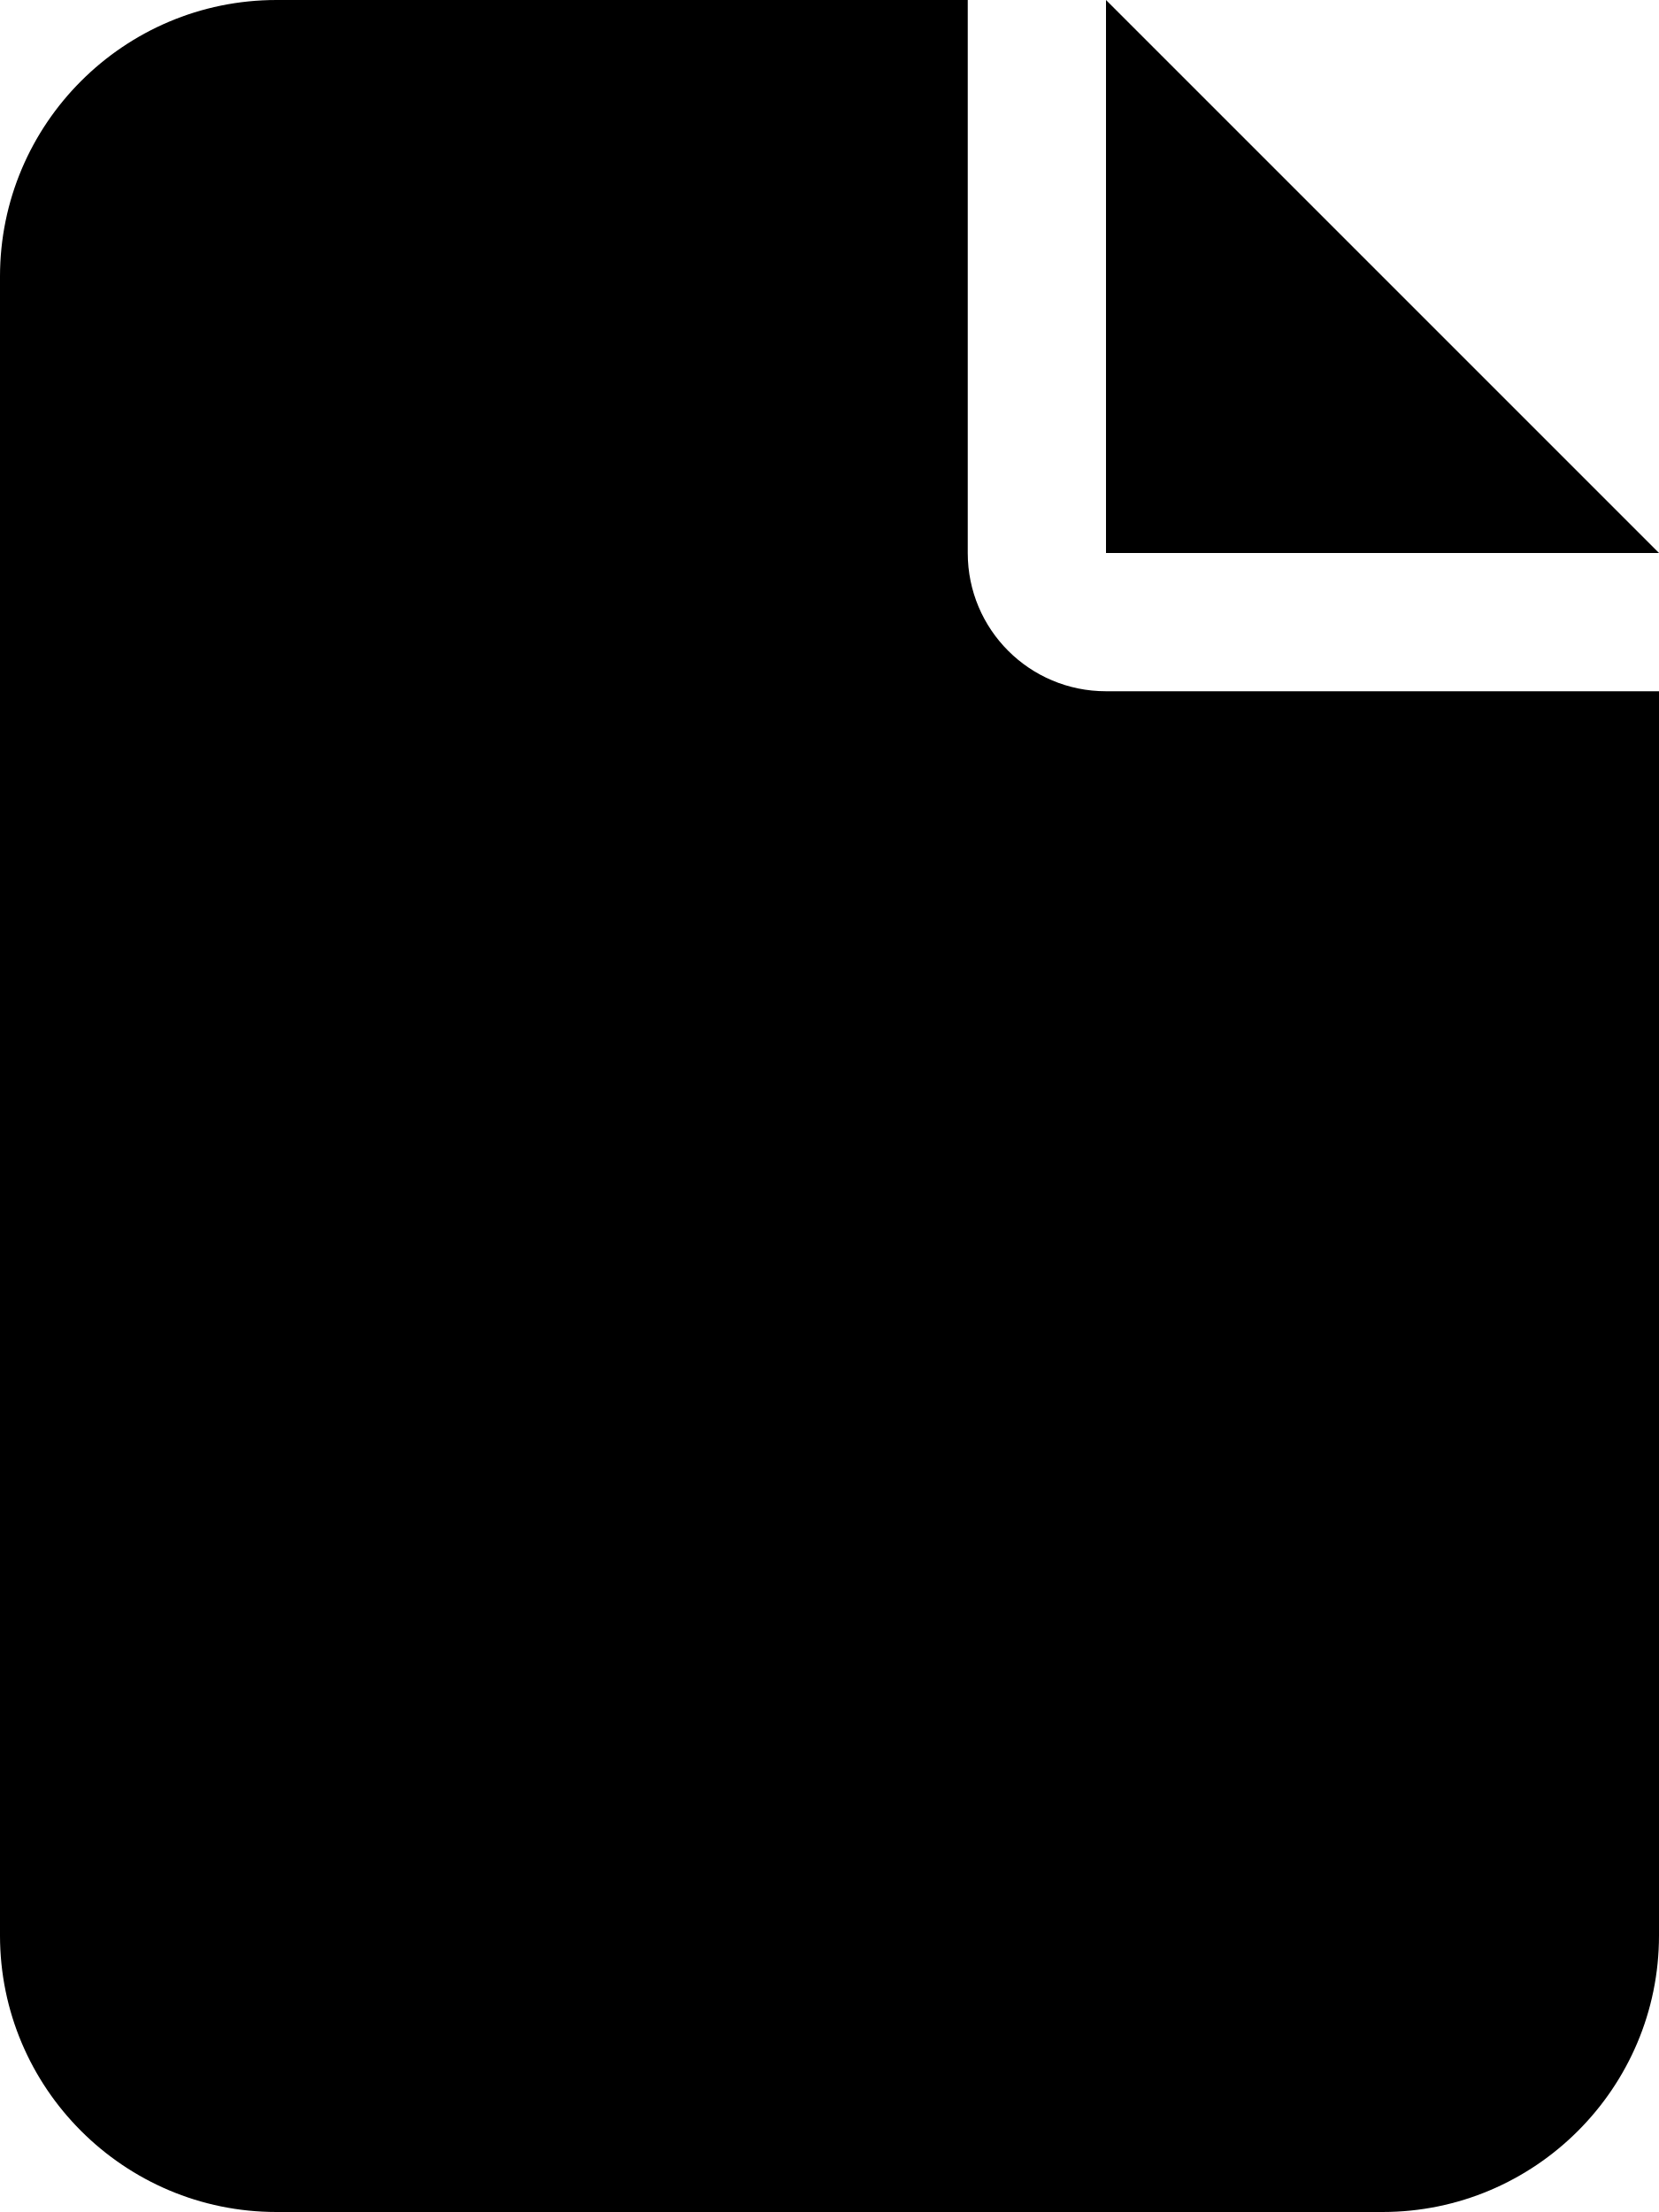
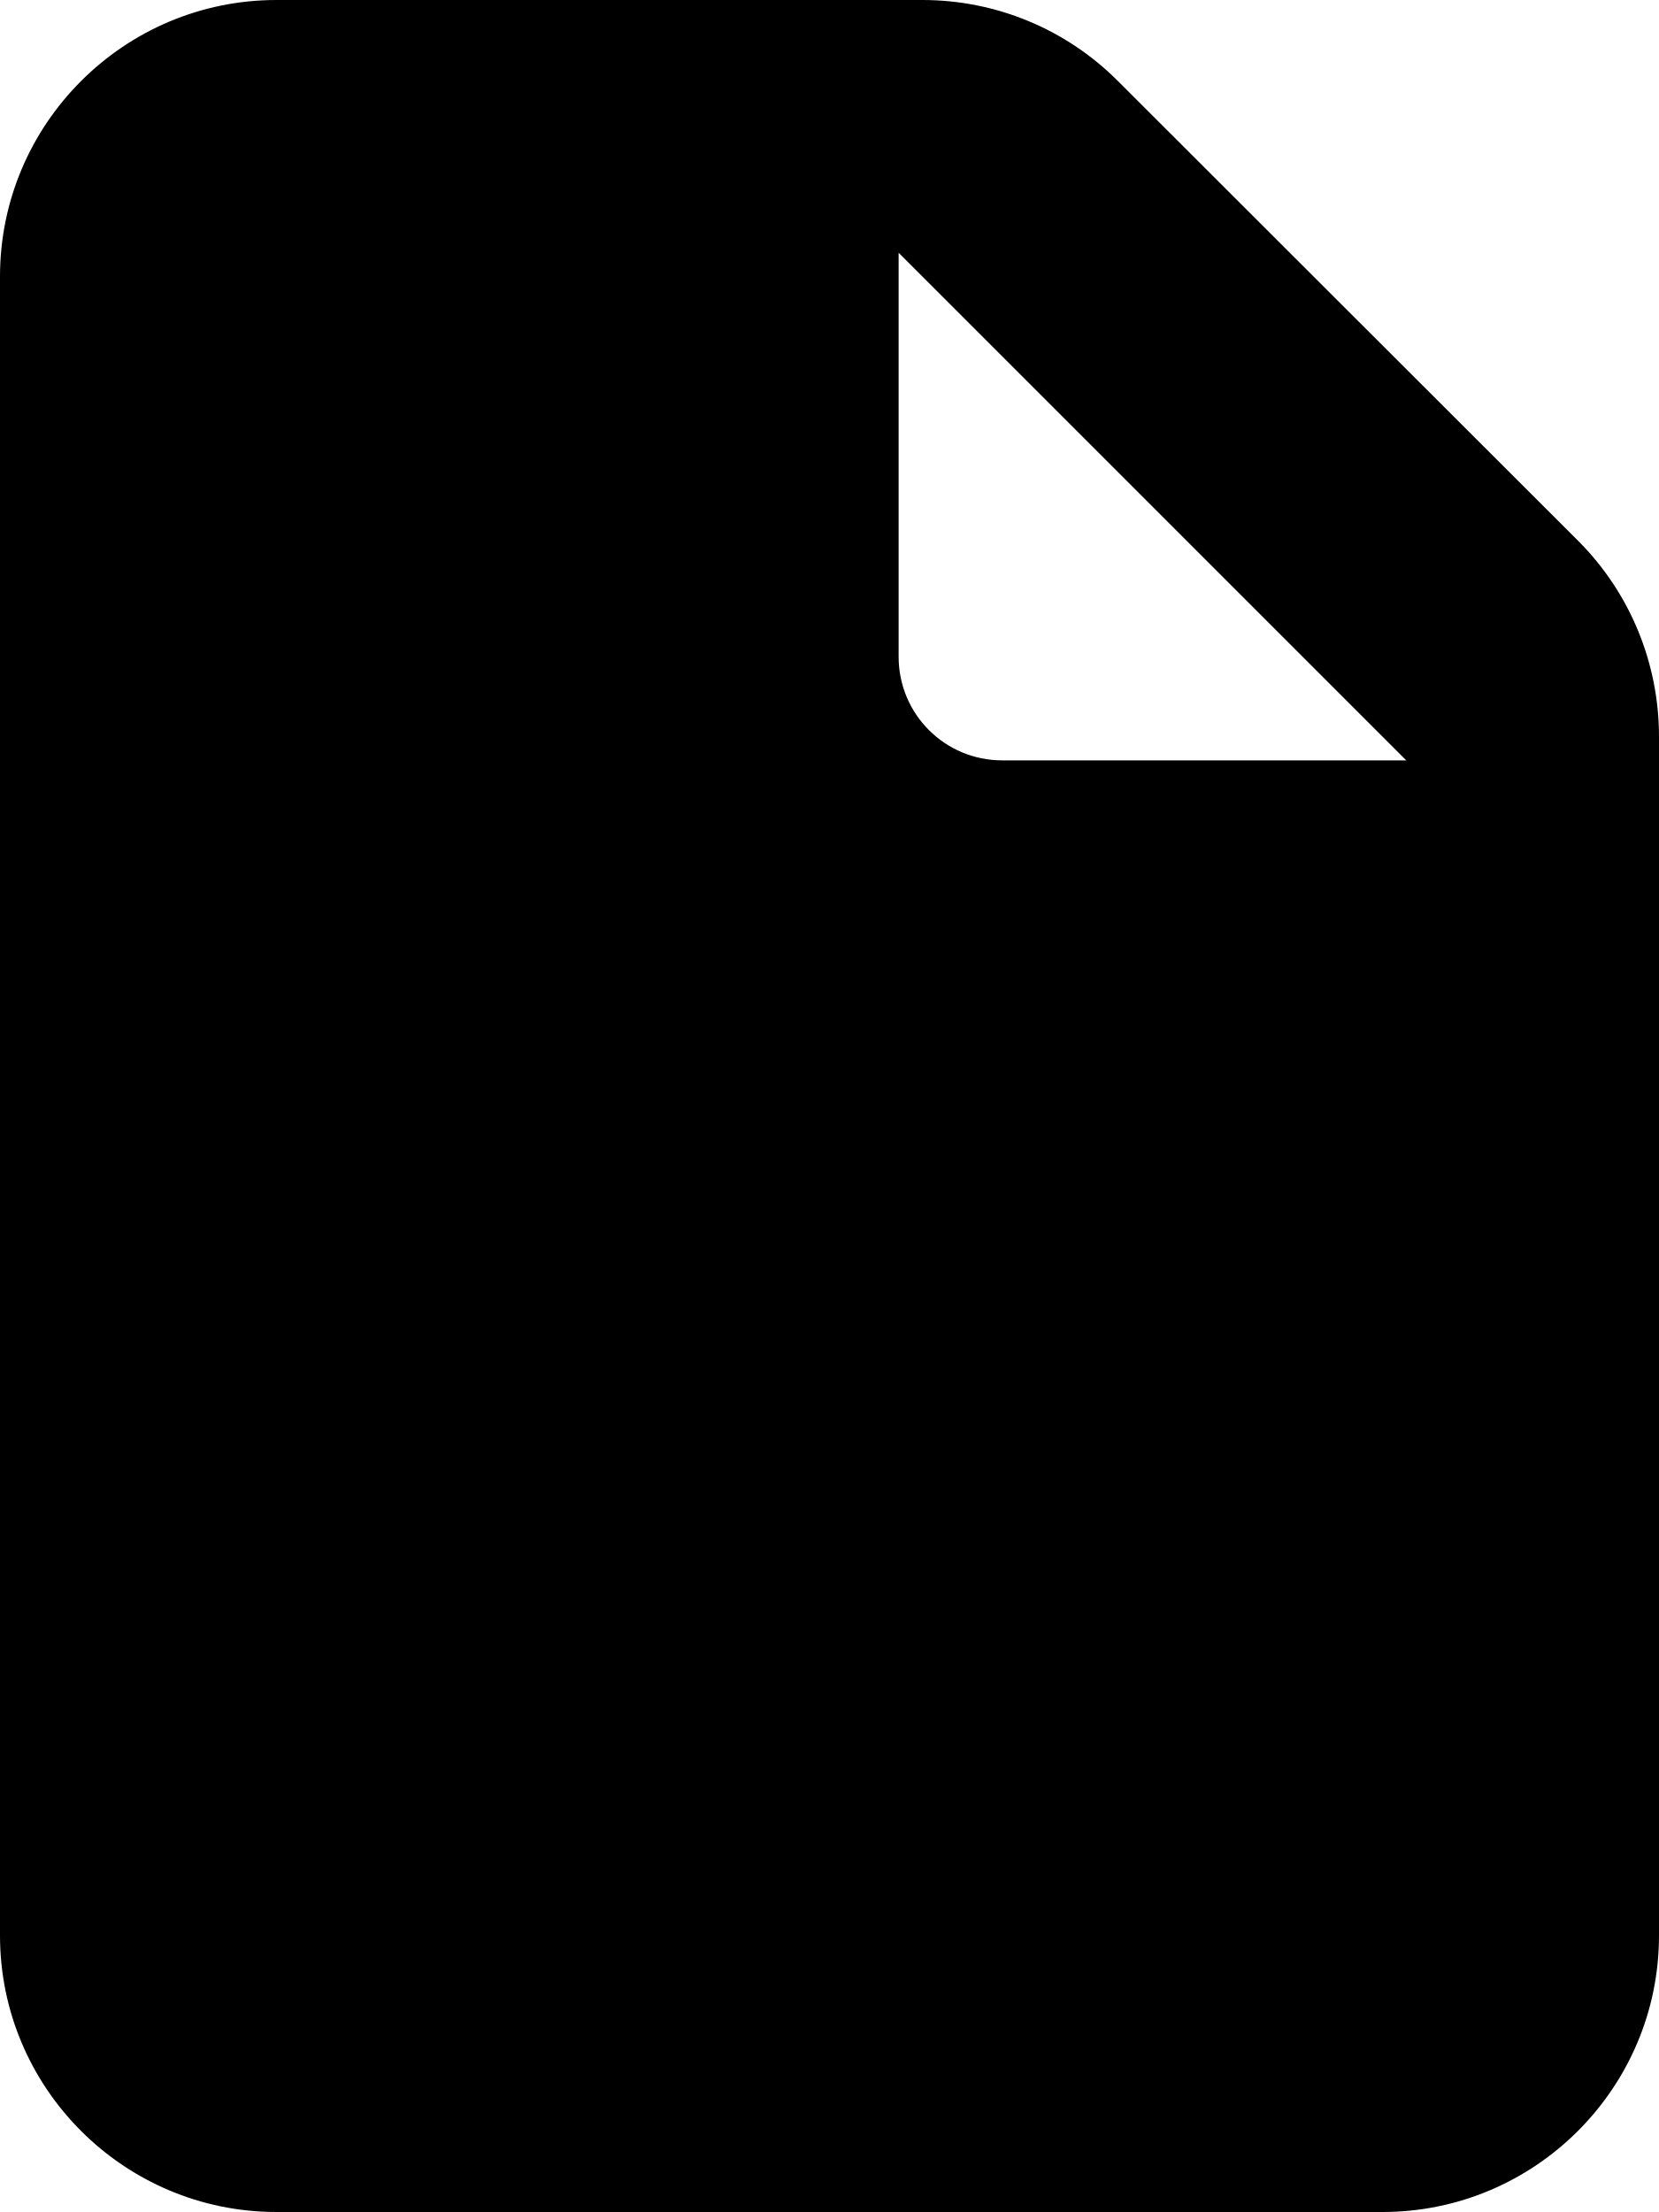
<svg xmlns="http://www.w3.org/2000/svg" viewBox="0 0 384 512">
-   <path d="M0 64C0 28.7 28.7 0 64 0L224 0l0 128c0 17.7 14.3 32 32 32l128 0 0 288c0 35.3-28.7 64-64 64L64 512c-35.3 0-64-28.7-64-64L0 64zm384 64l-128 0L256 0 384 128z" />
+   <path fill="currentColor" d="M64 0C28.7 0 0 28.7 0 64L0 448c0 35.3 28.7 64 64 64l256 0c35.3 0 64-28.7 64-64l0-277.5c0-17-6.7-33.3-18.7-45.3L258.7 18.7C246.7 6.7 230.5 0 213.5 0L64 0zM325.5 176L232 176c-13.3 0-24-10.7-24-24L208 58.5 325.5 176z" />
</svg>
